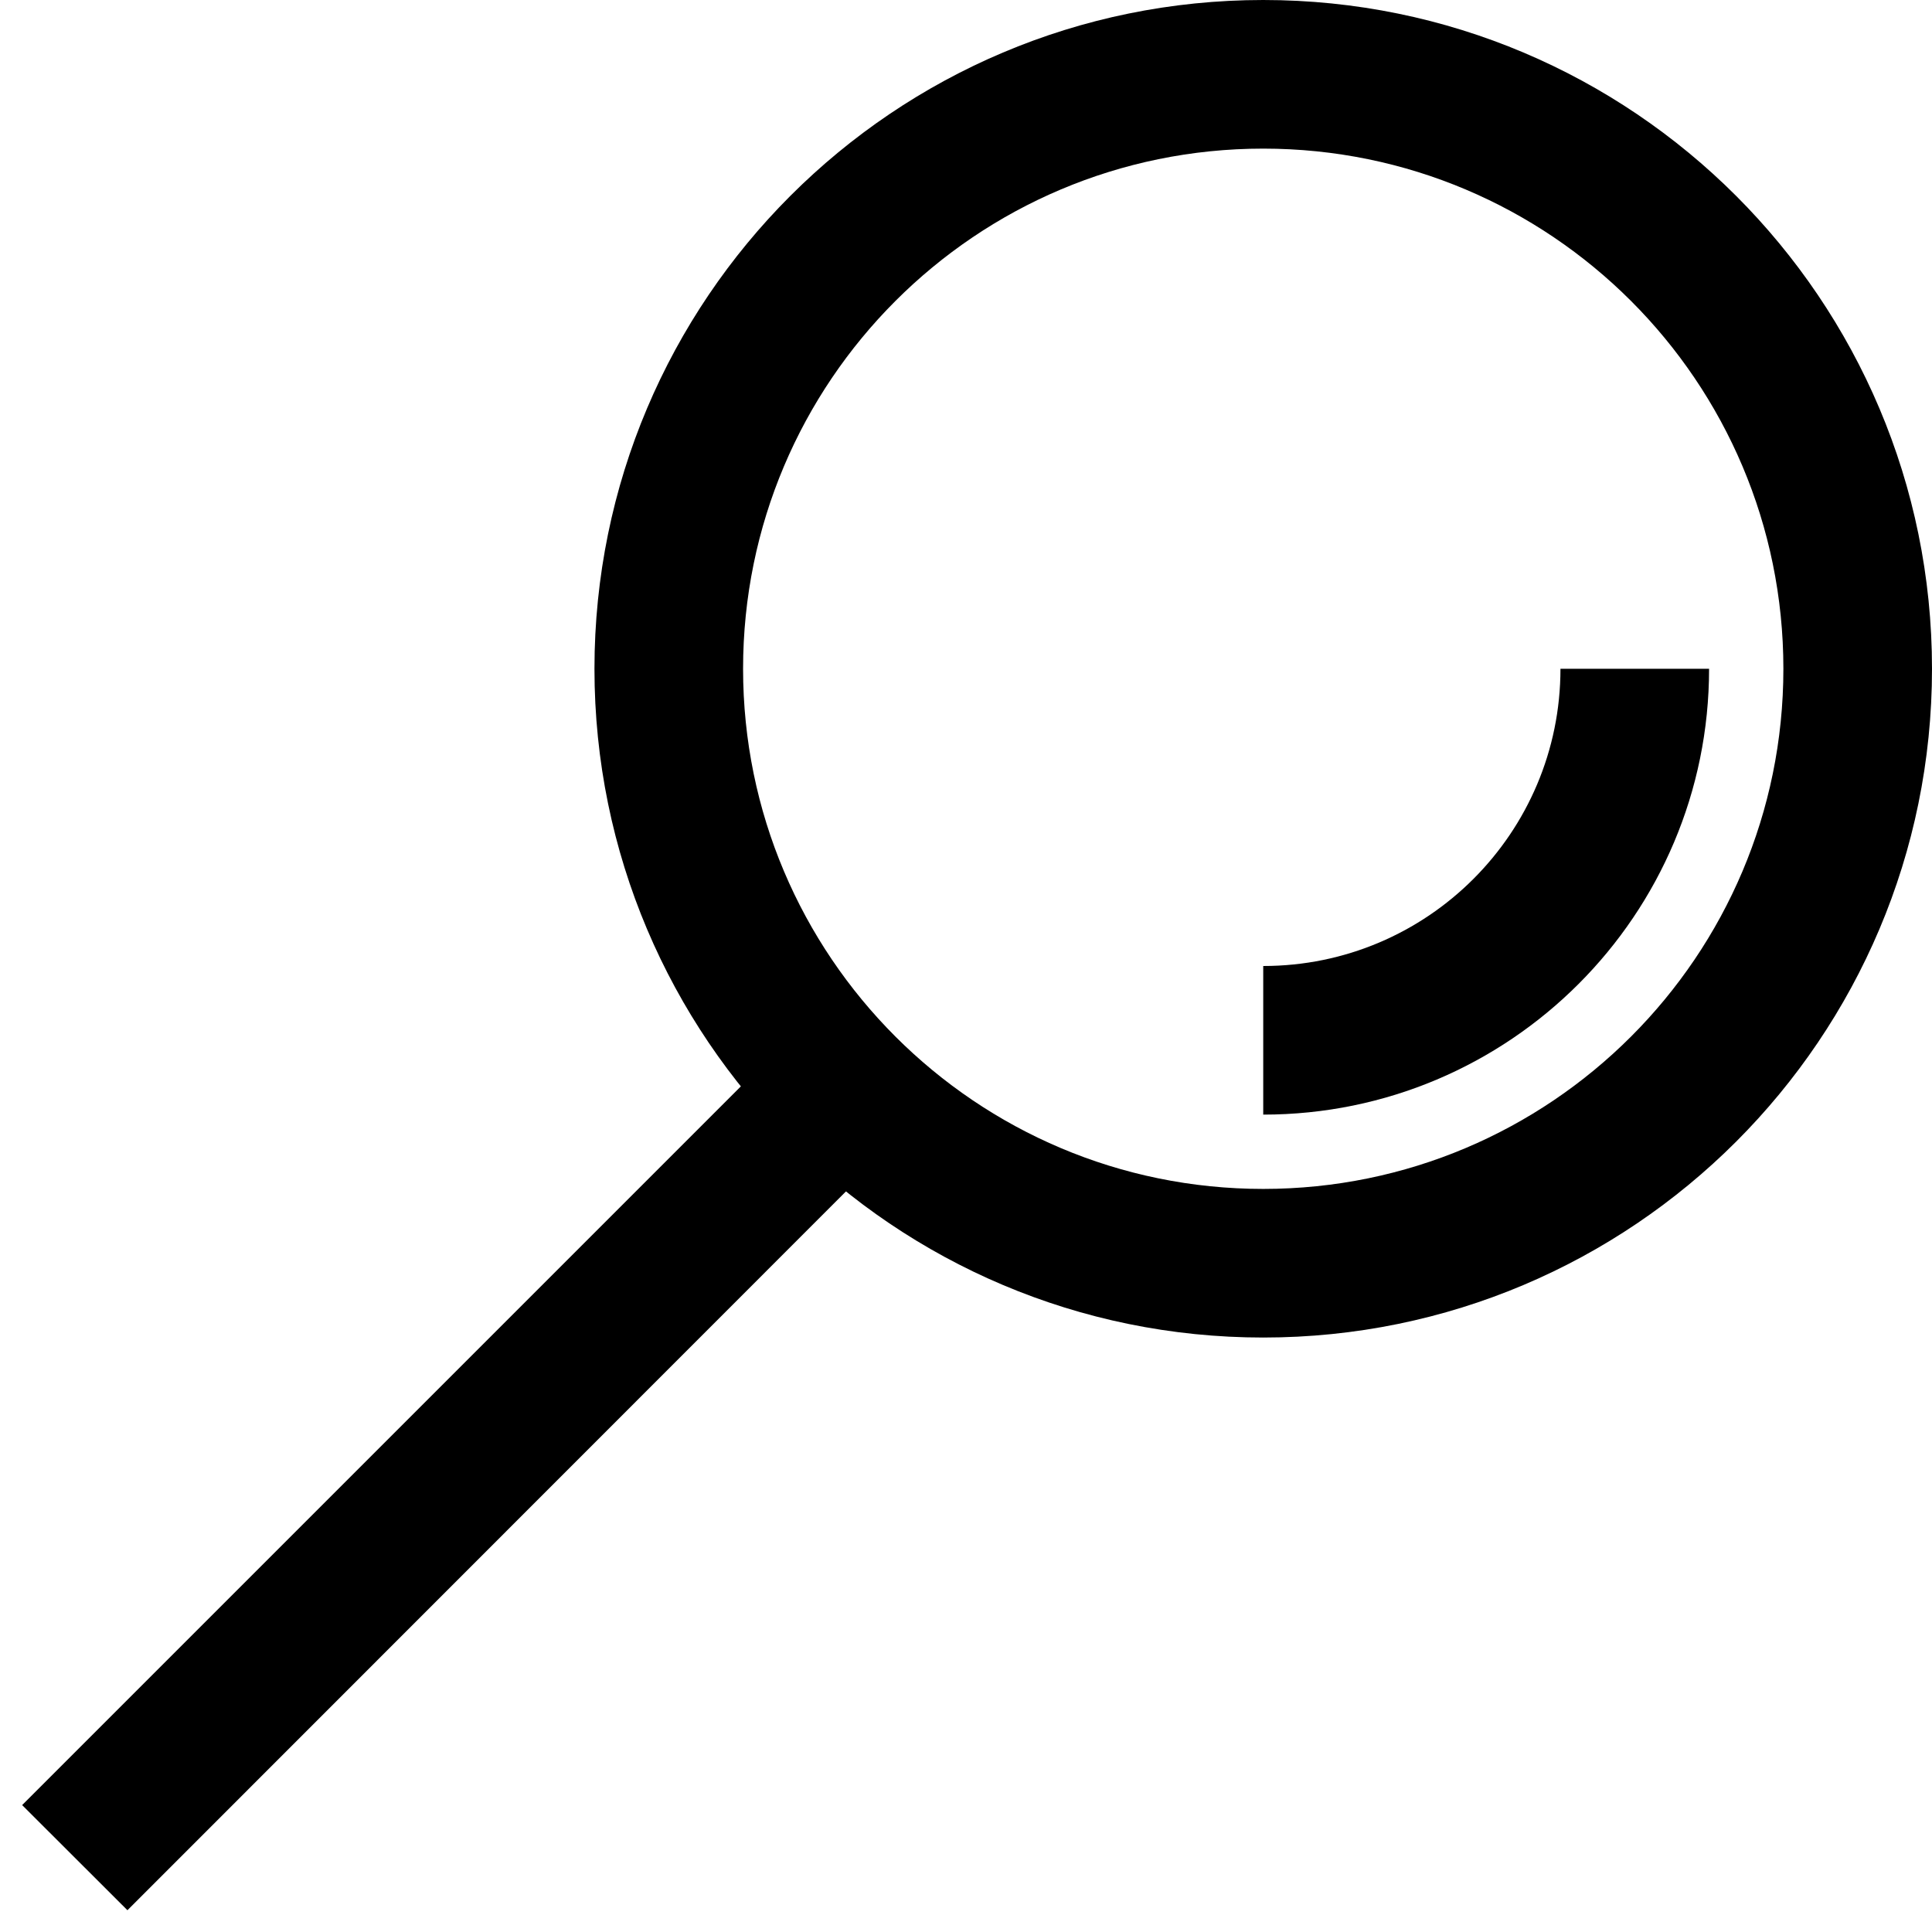
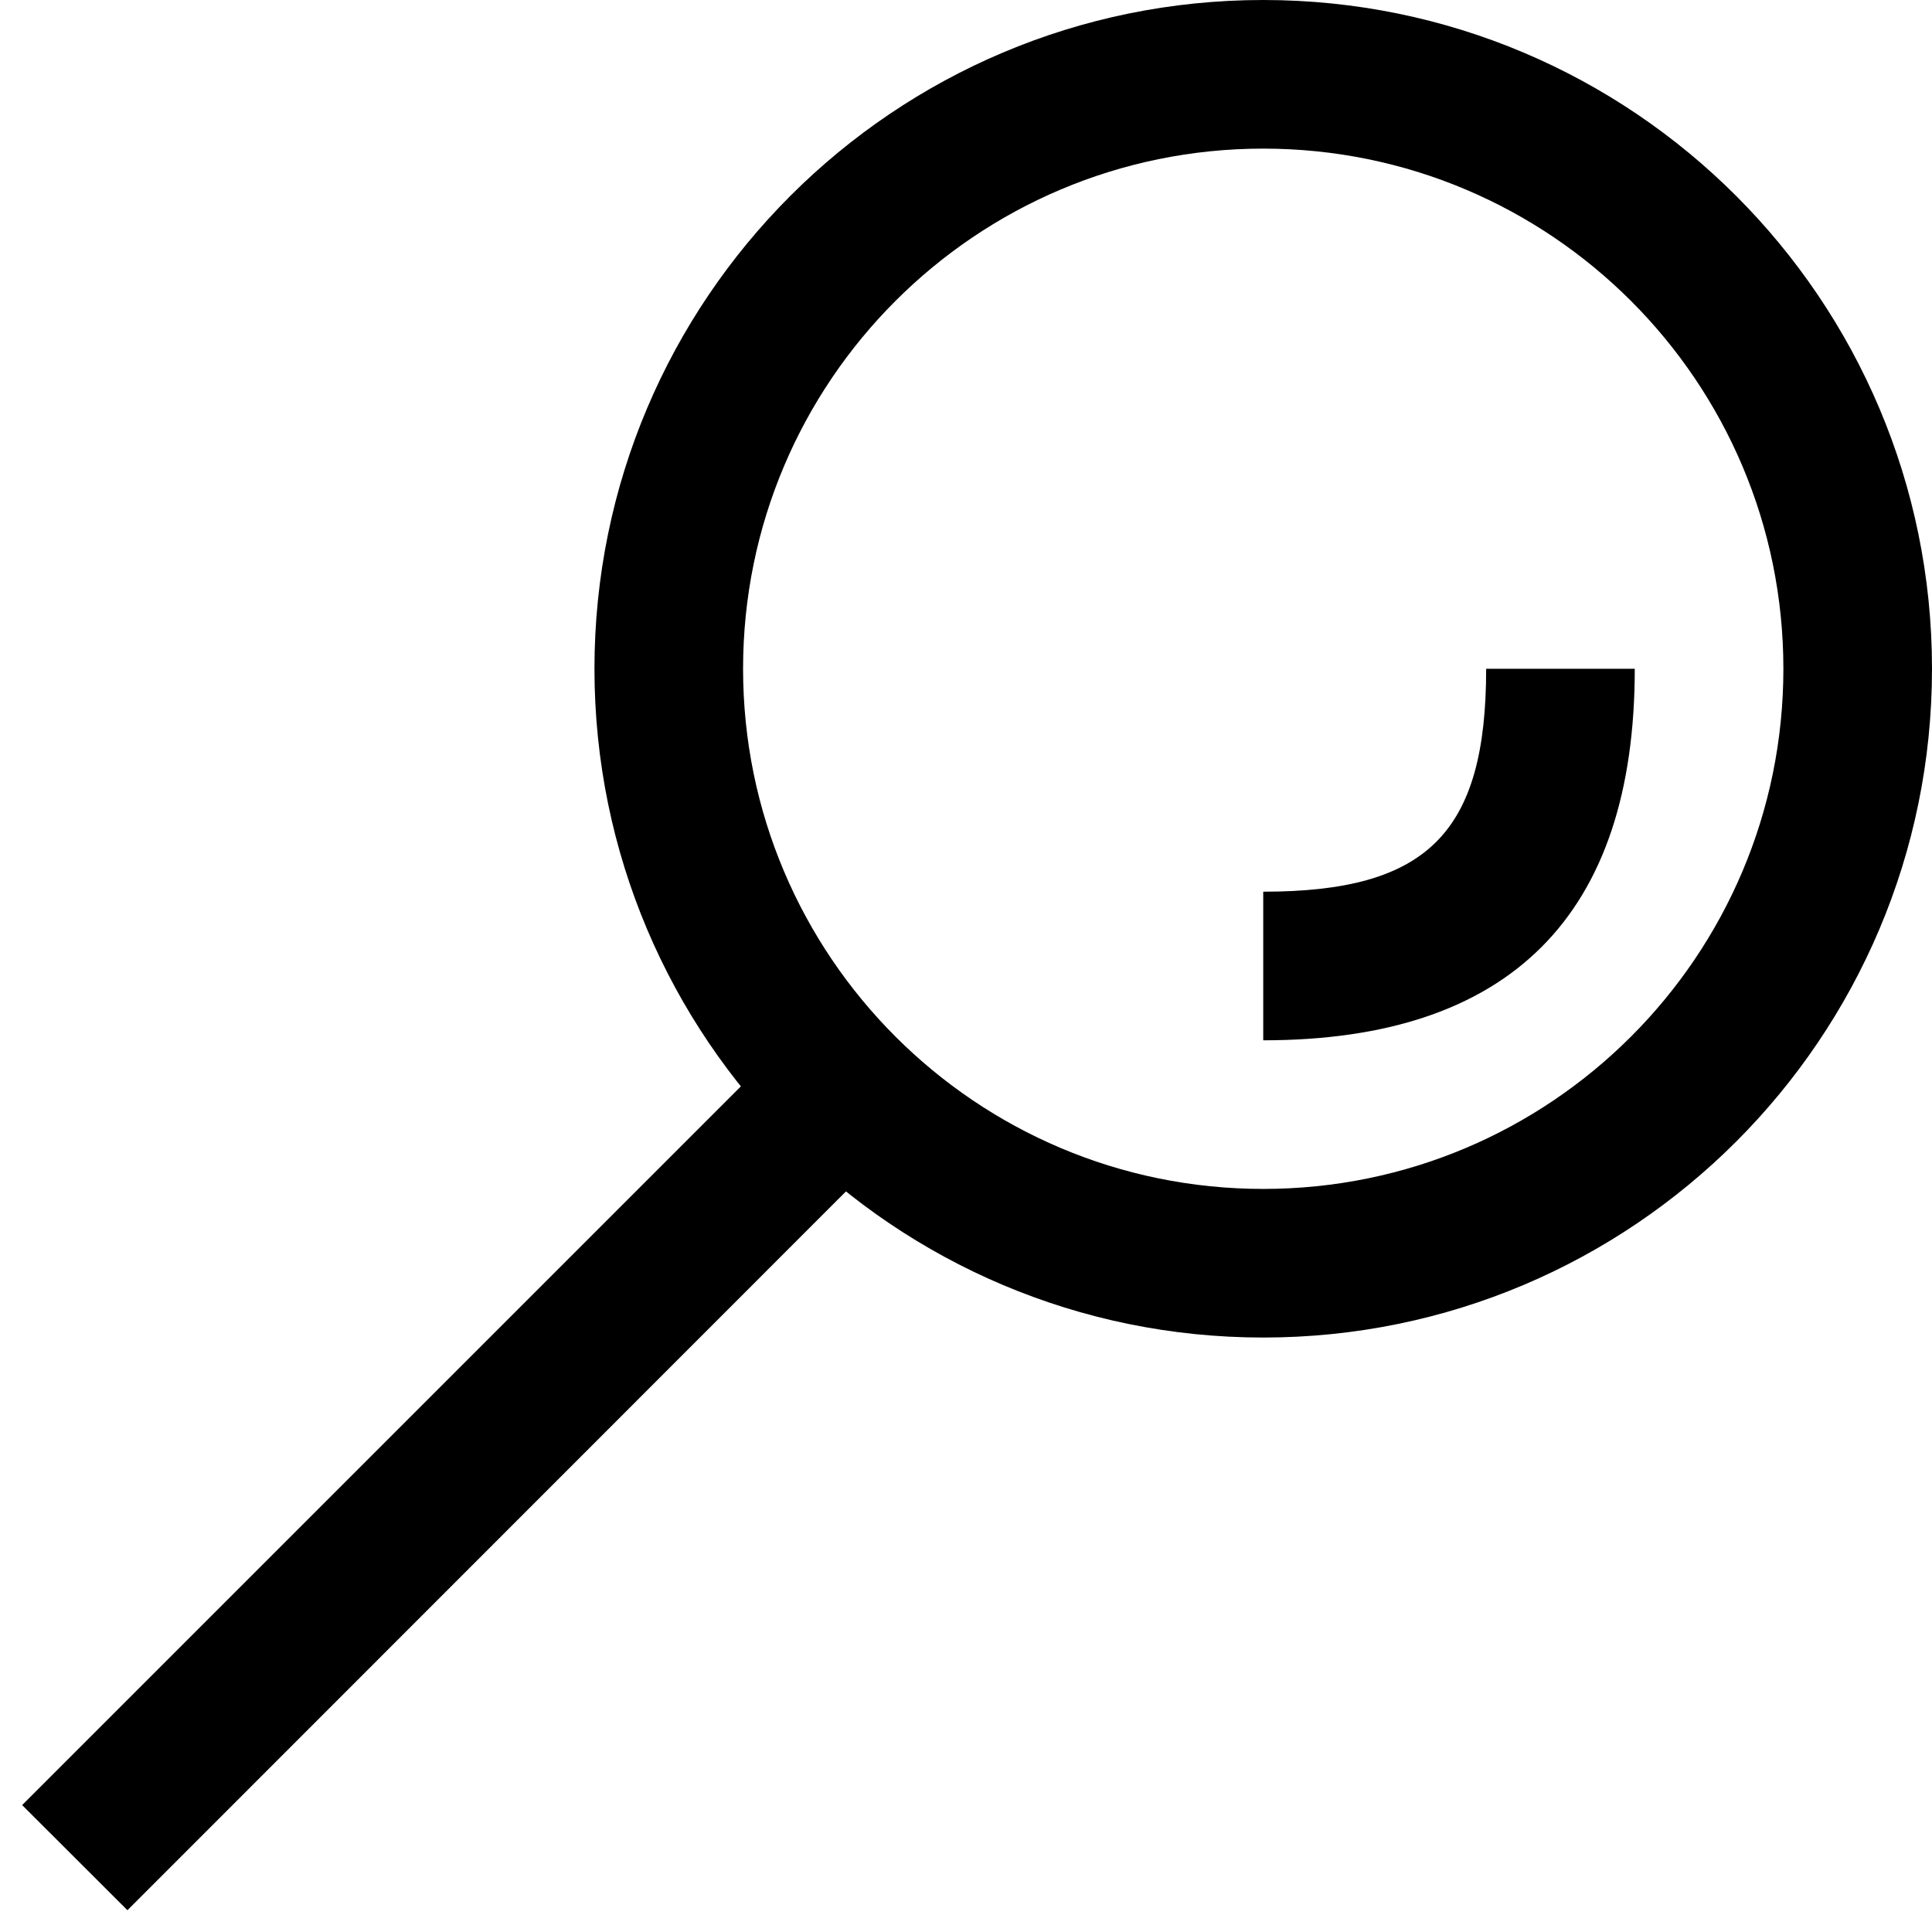
<svg xmlns="http://www.w3.org/2000/svg" viewBox="0 0 26 26">
  <path d="M17 18a9 9 0 1 1 9-9 9 9 0 0 1-9 9zm0-16a7 7 0 1 0 7 7 7 7 0 0 0-7-7z" />
-   <path d="M.298 24.292l10-10 1.413 1.415-9.996 10zM17 15v-2a4 4 0 0 0 4-4h2a6 6 0 0 1-6 6z" />
+   <path d="M.298 24.292l10-10 1.413 1.415-9.996 10zM17 14v-2c2.21 0 3-.79 3-3h2c0 3.32-1.68 5-5 5z" />
</svg>
